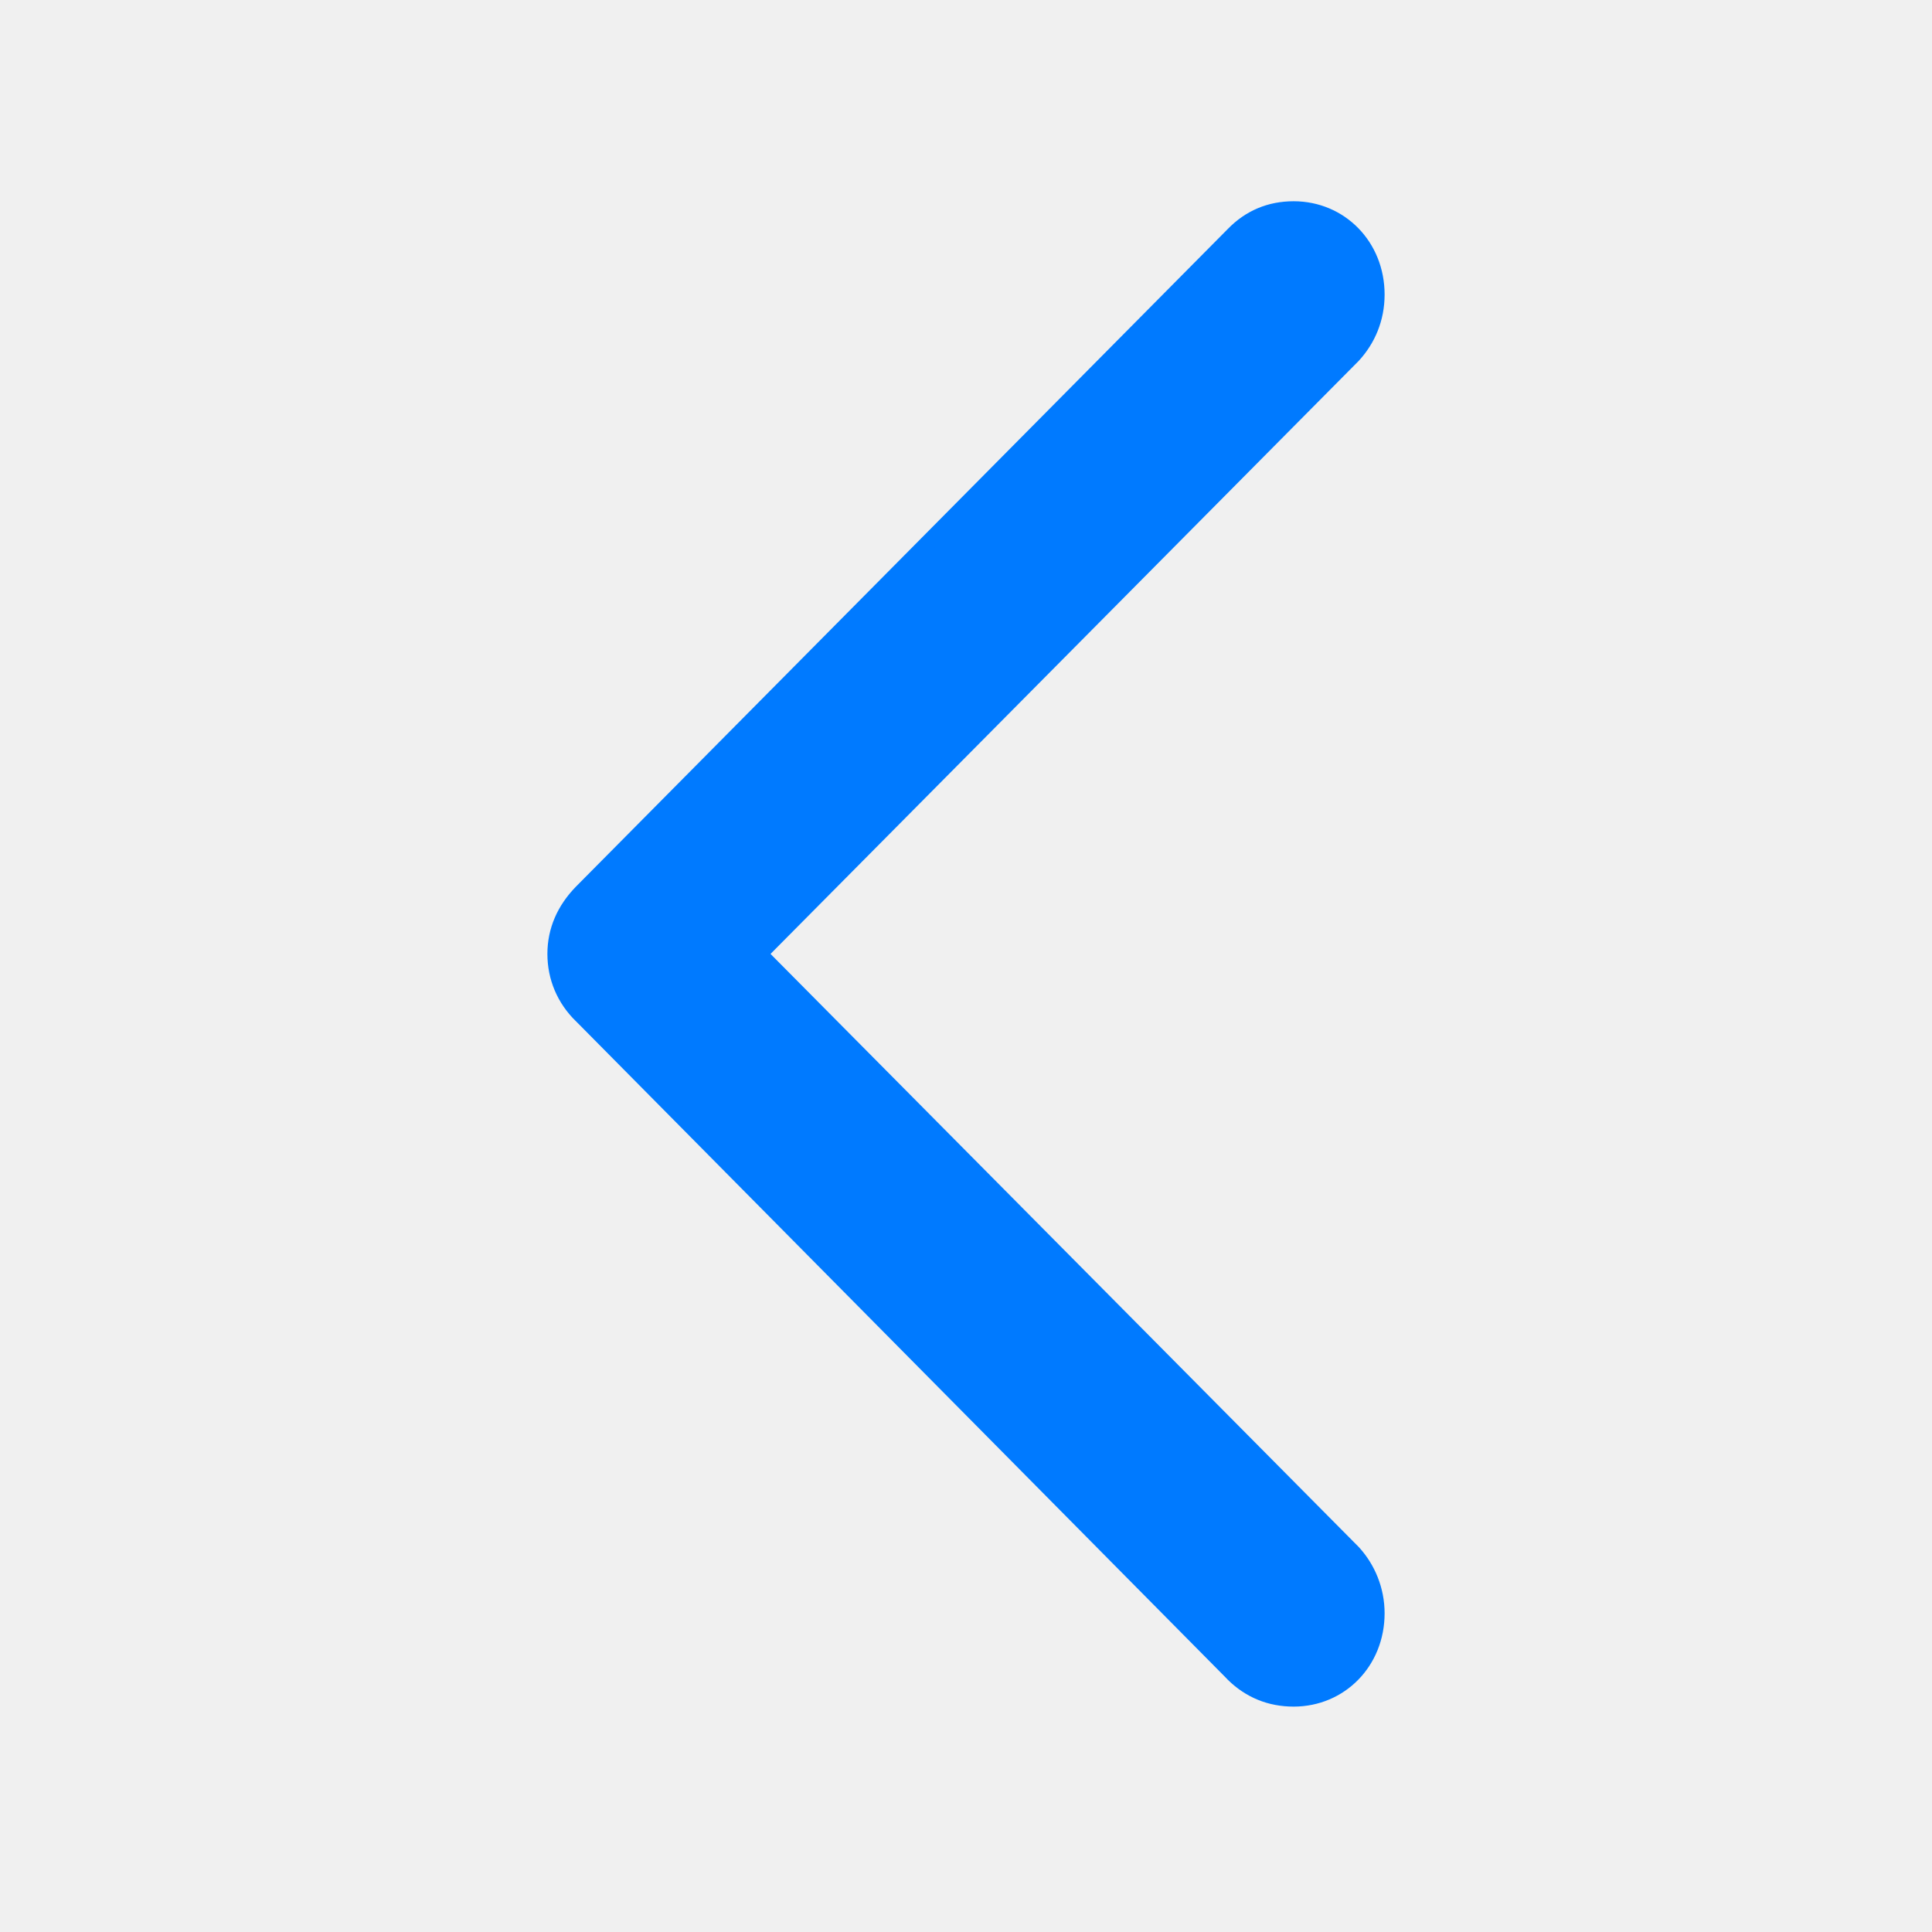
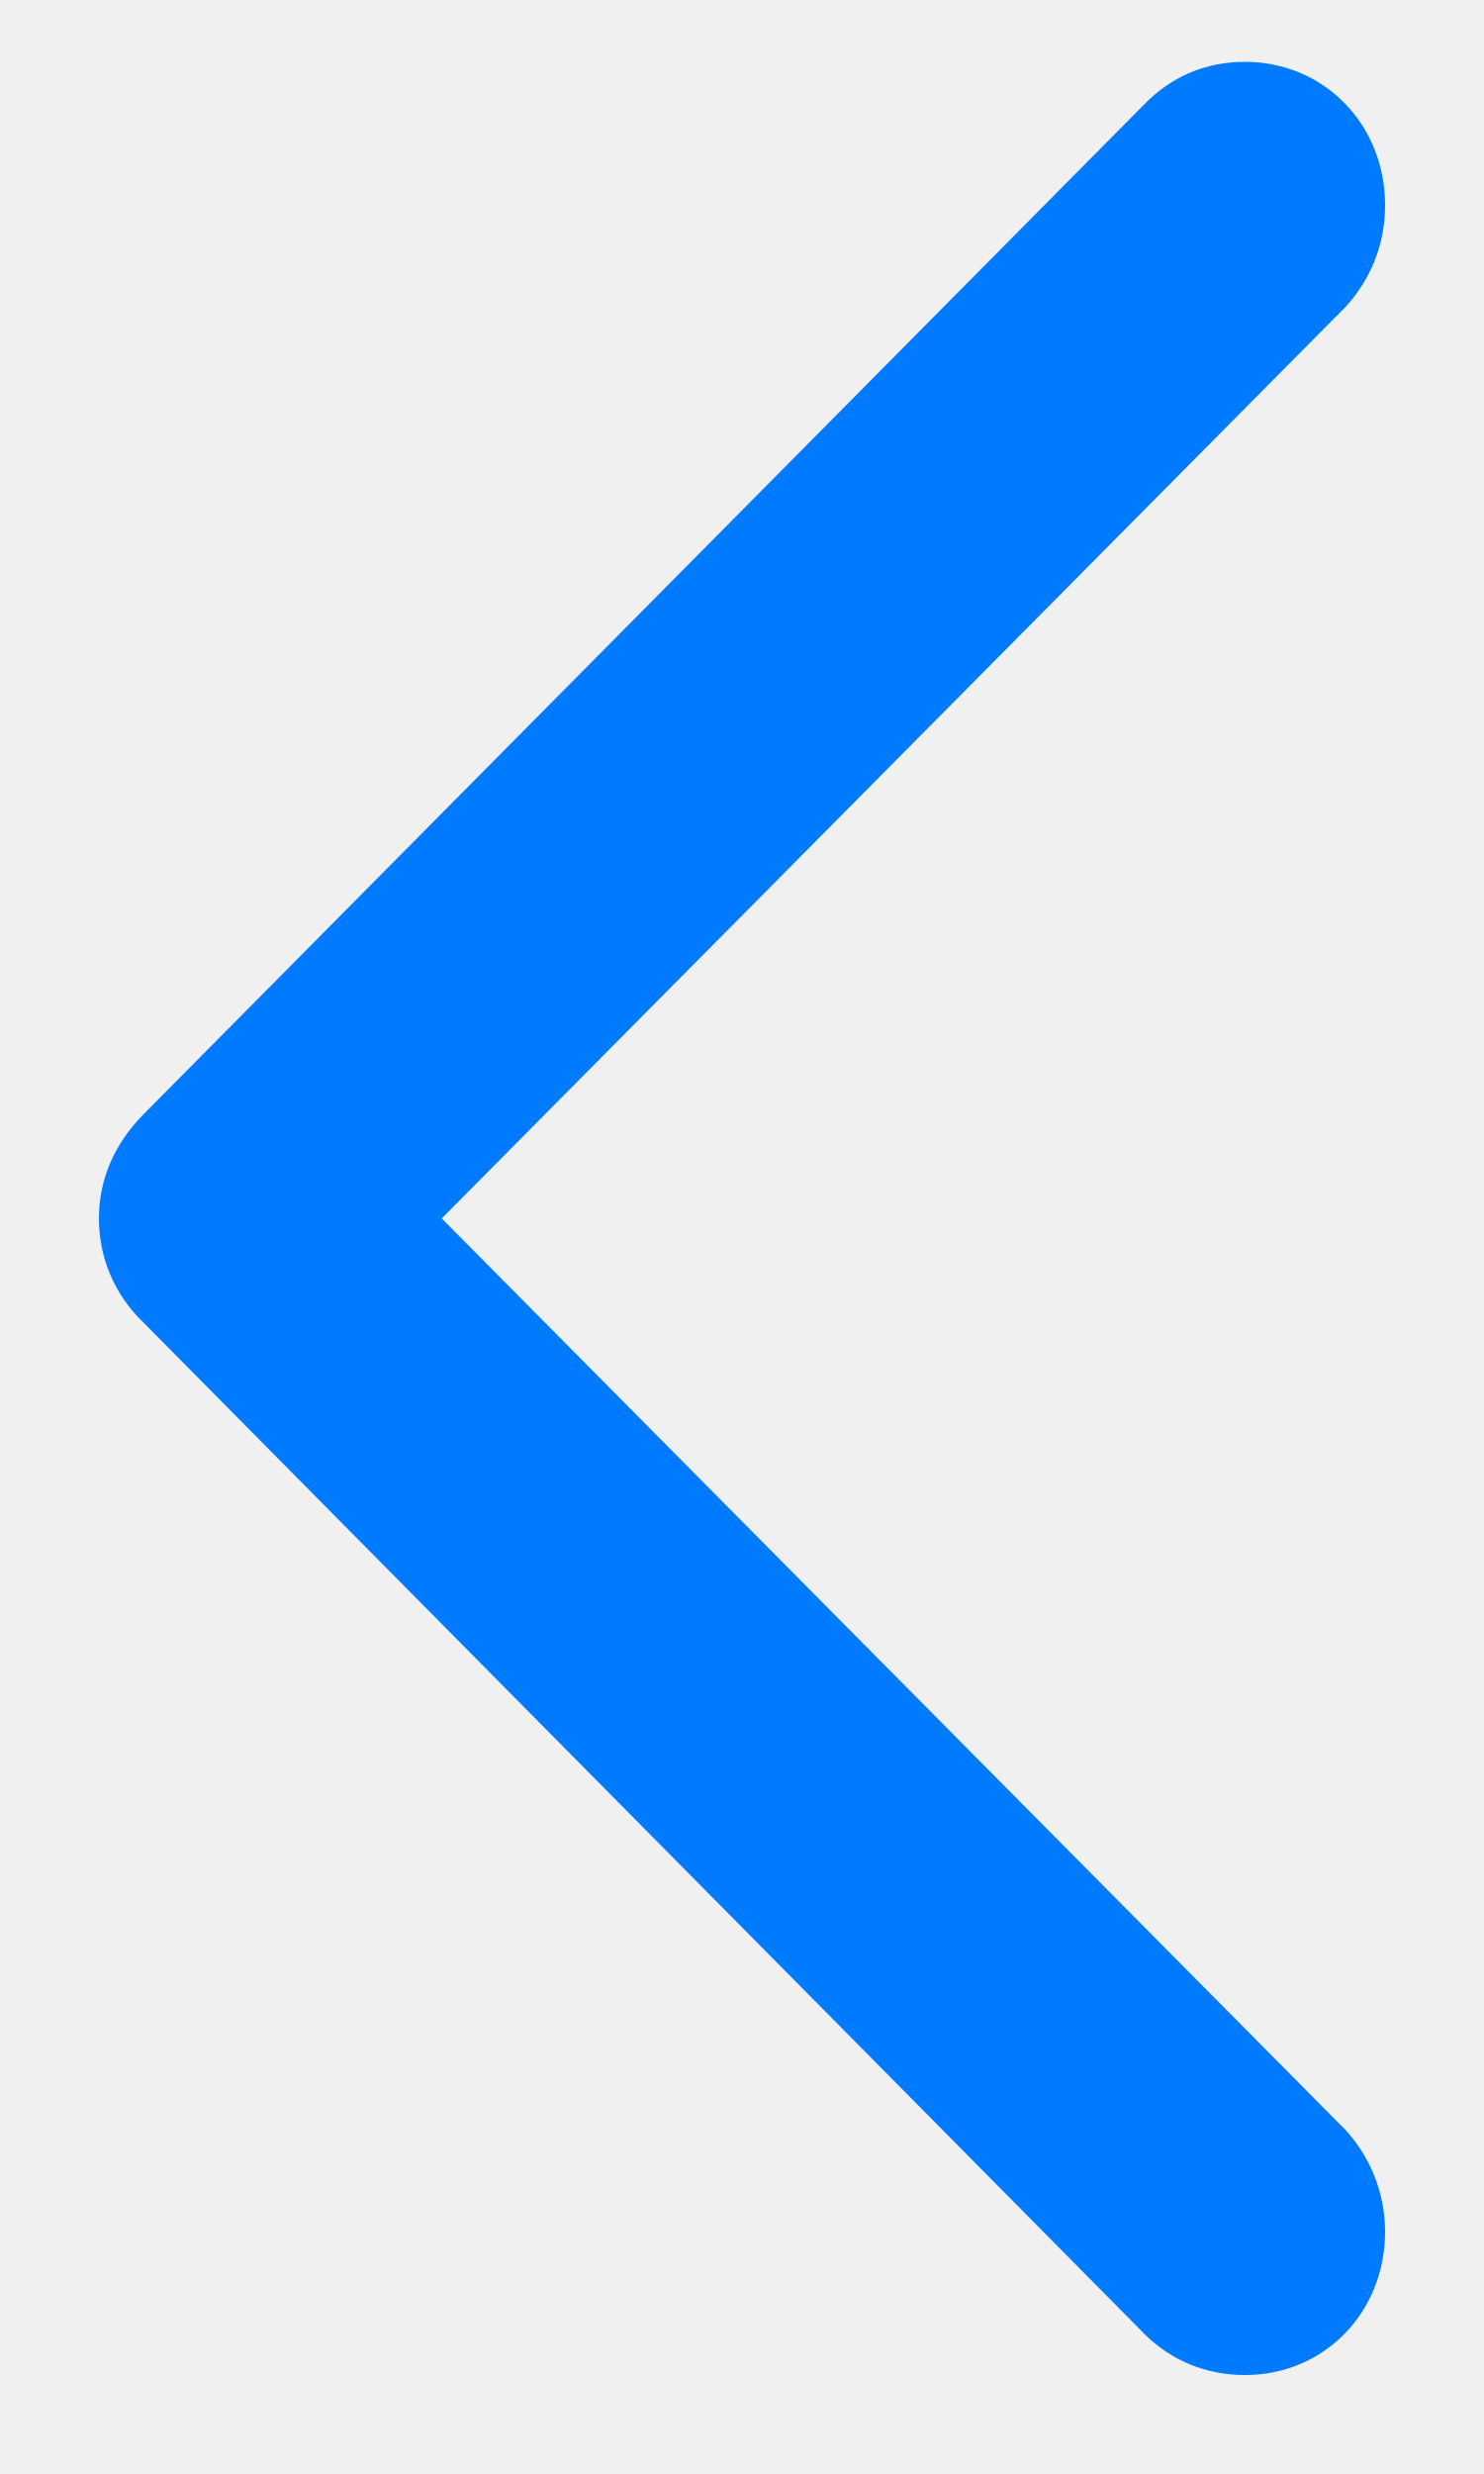
- <svg xmlns="http://www.w3.org/2000/svg" width="24" height="24" viewBox="0 0 24 24" fill="none">
-   <path d="M15.324 20.796L15.324 20.796L15.325 20.798C15.527 20.995 15.777 21.1 16.07 21.1C16.648 21.1 17.1 20.642 17.1 20.041C17.1 19.751 16.988 19.485 16.808 19.288L16.808 19.288L16.805 19.285L9.431 11.85L16.805 4.415L16.805 4.415L16.808 4.412C16.987 4.216 17.1 3.96 17.1 3.659C17.1 3.058 16.648 2.6 16.07 2.6C15.777 2.6 15.526 2.706 15.323 2.915C15.323 2.915 15.323 2.915 15.323 2.915L7.226 11.084L7.225 11.085C7.015 11.301 6.9 11.558 6.9 11.85C6.9 12.141 7.013 12.409 7.226 12.617C7.226 12.617 7.227 12.617 7.227 12.617L15.324 20.796Z" fill="#007AFF" stroke="#007AFF" stroke-width="0.2" />
+ <svg xmlns="http://www.w3.org/2000/svg" width="12" height="20" viewBox="0 0 12 20" fill="none">
+   <g clip-path="url(#clip0_127_23)">
+     <path d="M9.324 18.796L9.324 18.796L9.325 18.798C9.527 18.995 9.777 19.1 10.069 19.1C10.648 19.1 11.1 18.642 11.1 18.041C11.1 17.751 10.988 17.485 10.808 17.288L10.808 17.288L10.805 17.285L3.431 9.85L10.805 2.415L10.805 2.415L10.808 2.412C10.987 2.216 11.1 1.96 11.1 1.659C11.1 1.058 10.648 0.6 10.069 0.6C9.777 0.6 9.526 0.706 9.323 0.915C9.323 0.915 9.323 0.915 9.323 0.915L1.226 9.084L1.225 9.085C1.015 9.301 0.9 9.558 0.9 9.85C0.9 10.141 1.013 10.409 1.226 10.617C1.226 10.617 1.227 10.617 1.227 10.617L9.324 18.796Z" fill="#007AFF" stroke="#007AFF" stroke-width="0.2" />
+   </g>
+   <defs>
+     <clipPath id="clip0_127_23">
+       <rect width="12" height="20" fill="white" />
+     </clipPath>
+   </defs>
</svg>
